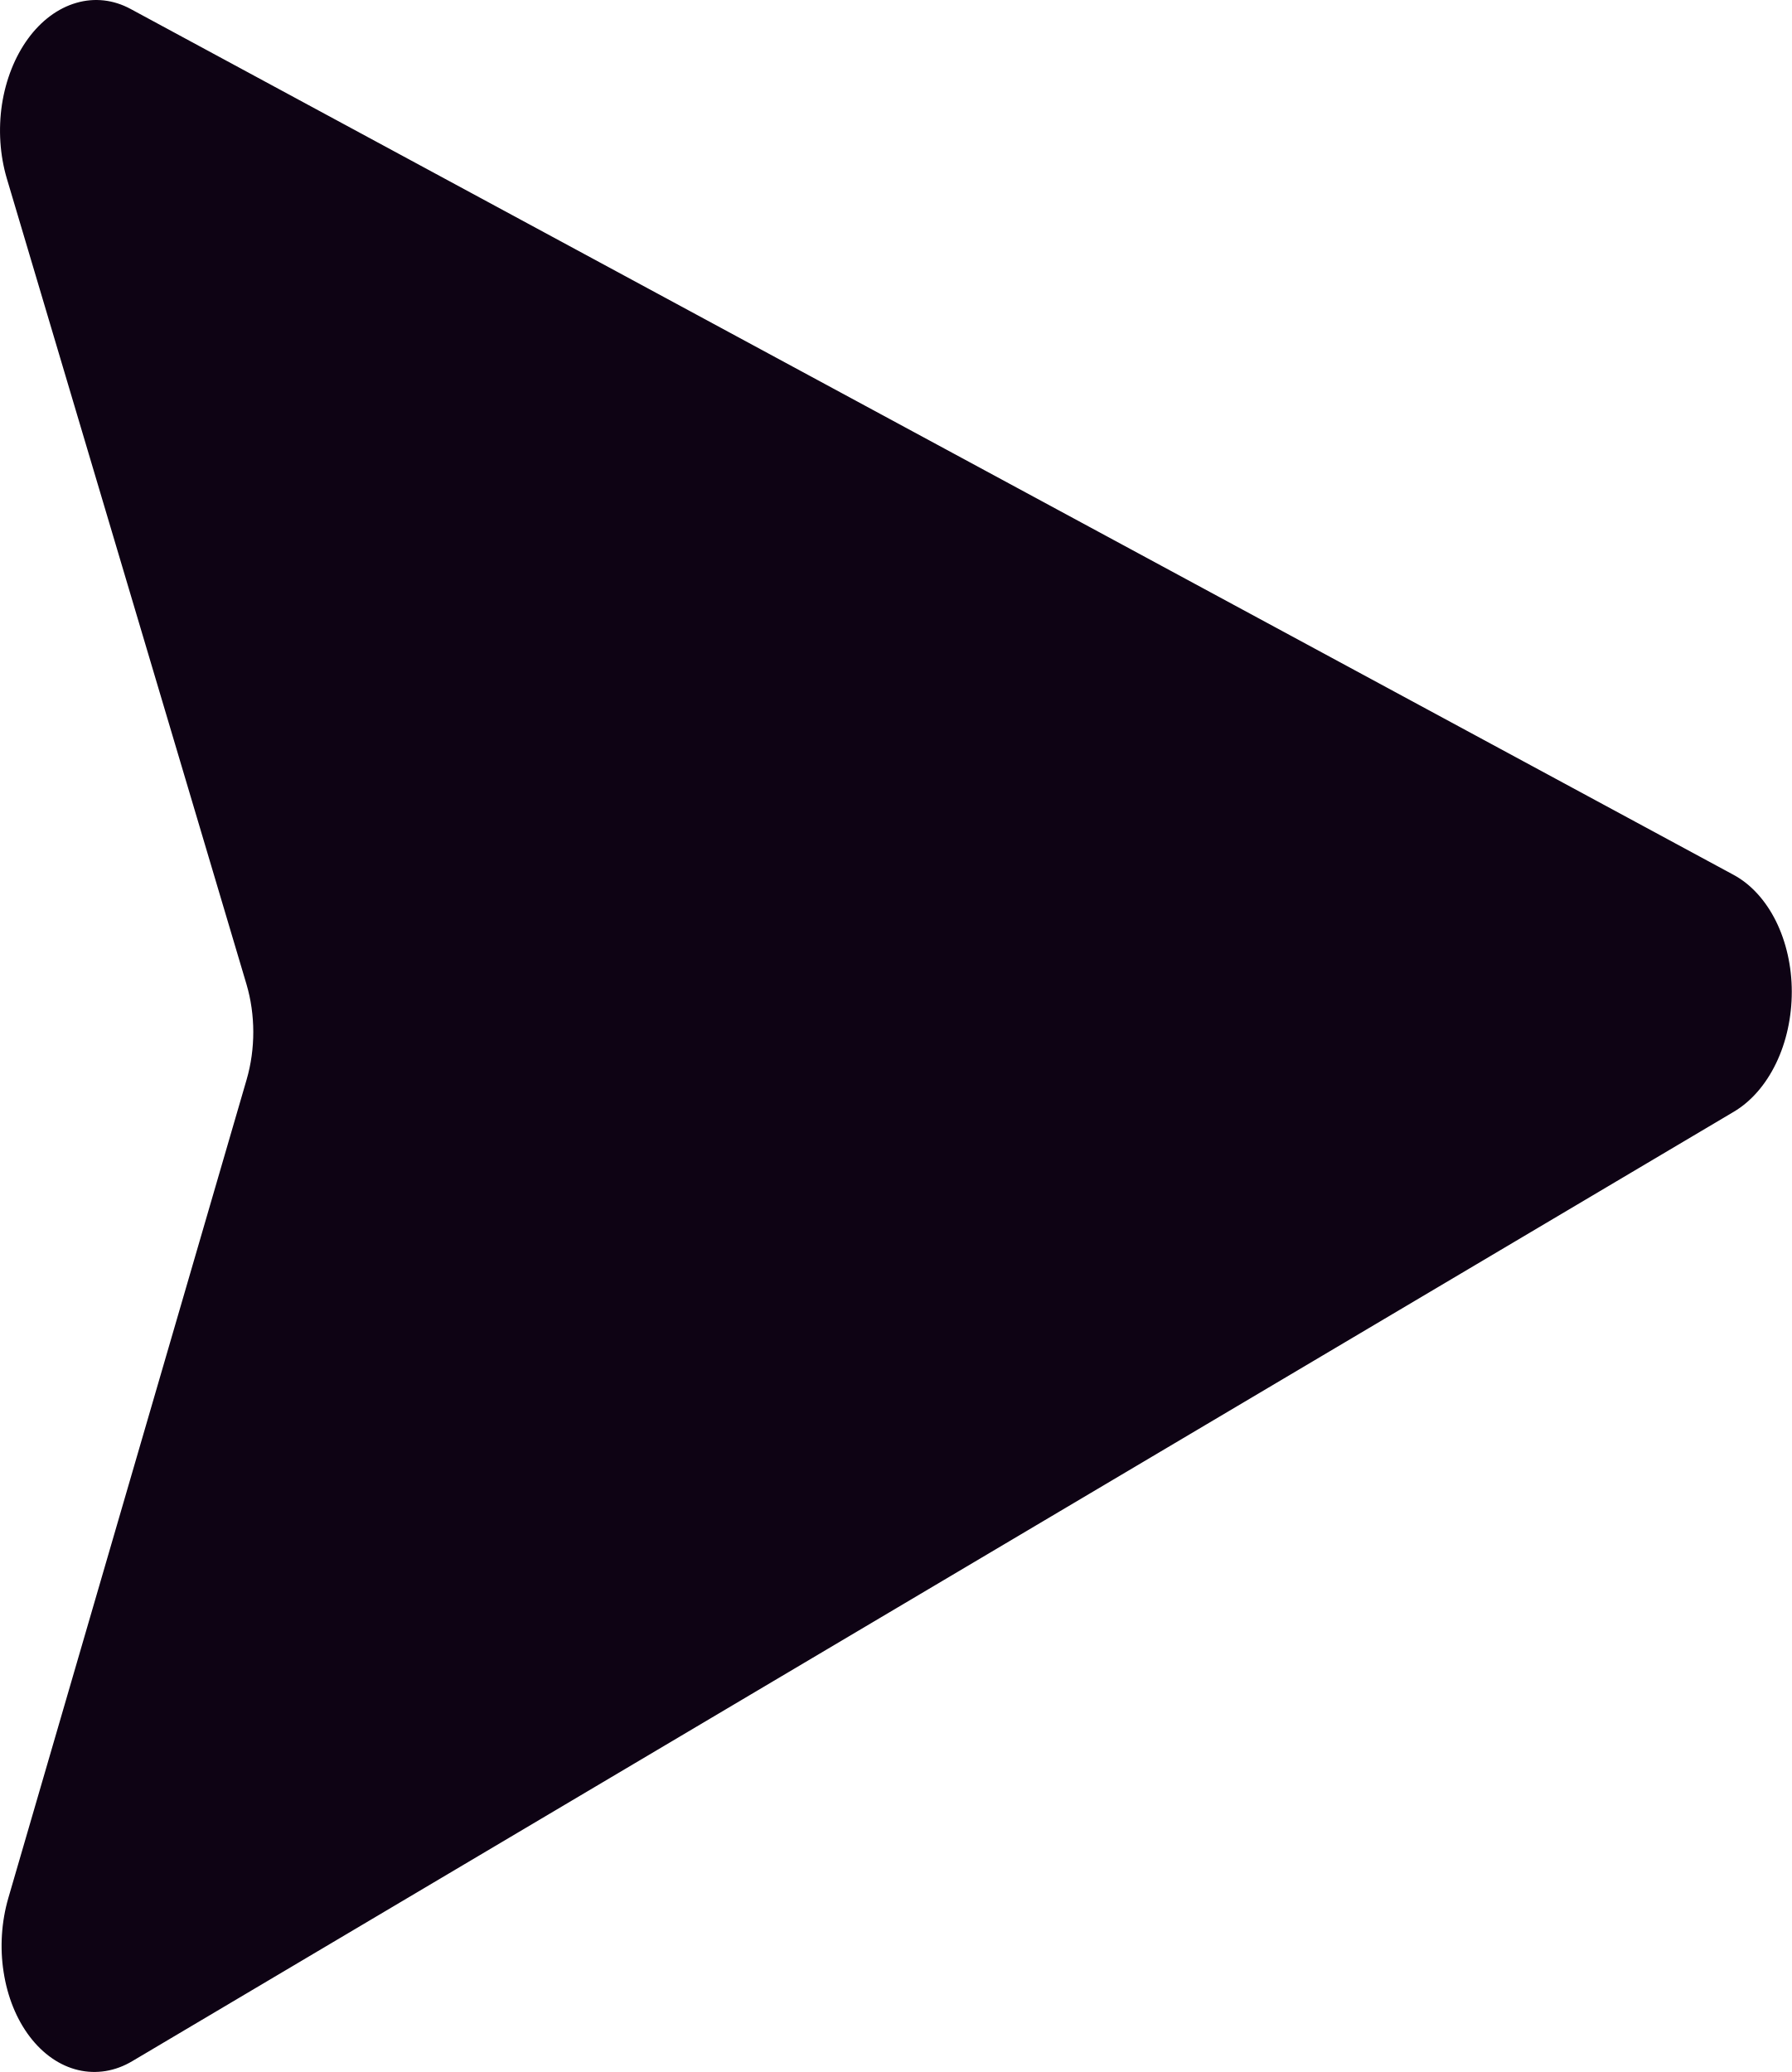
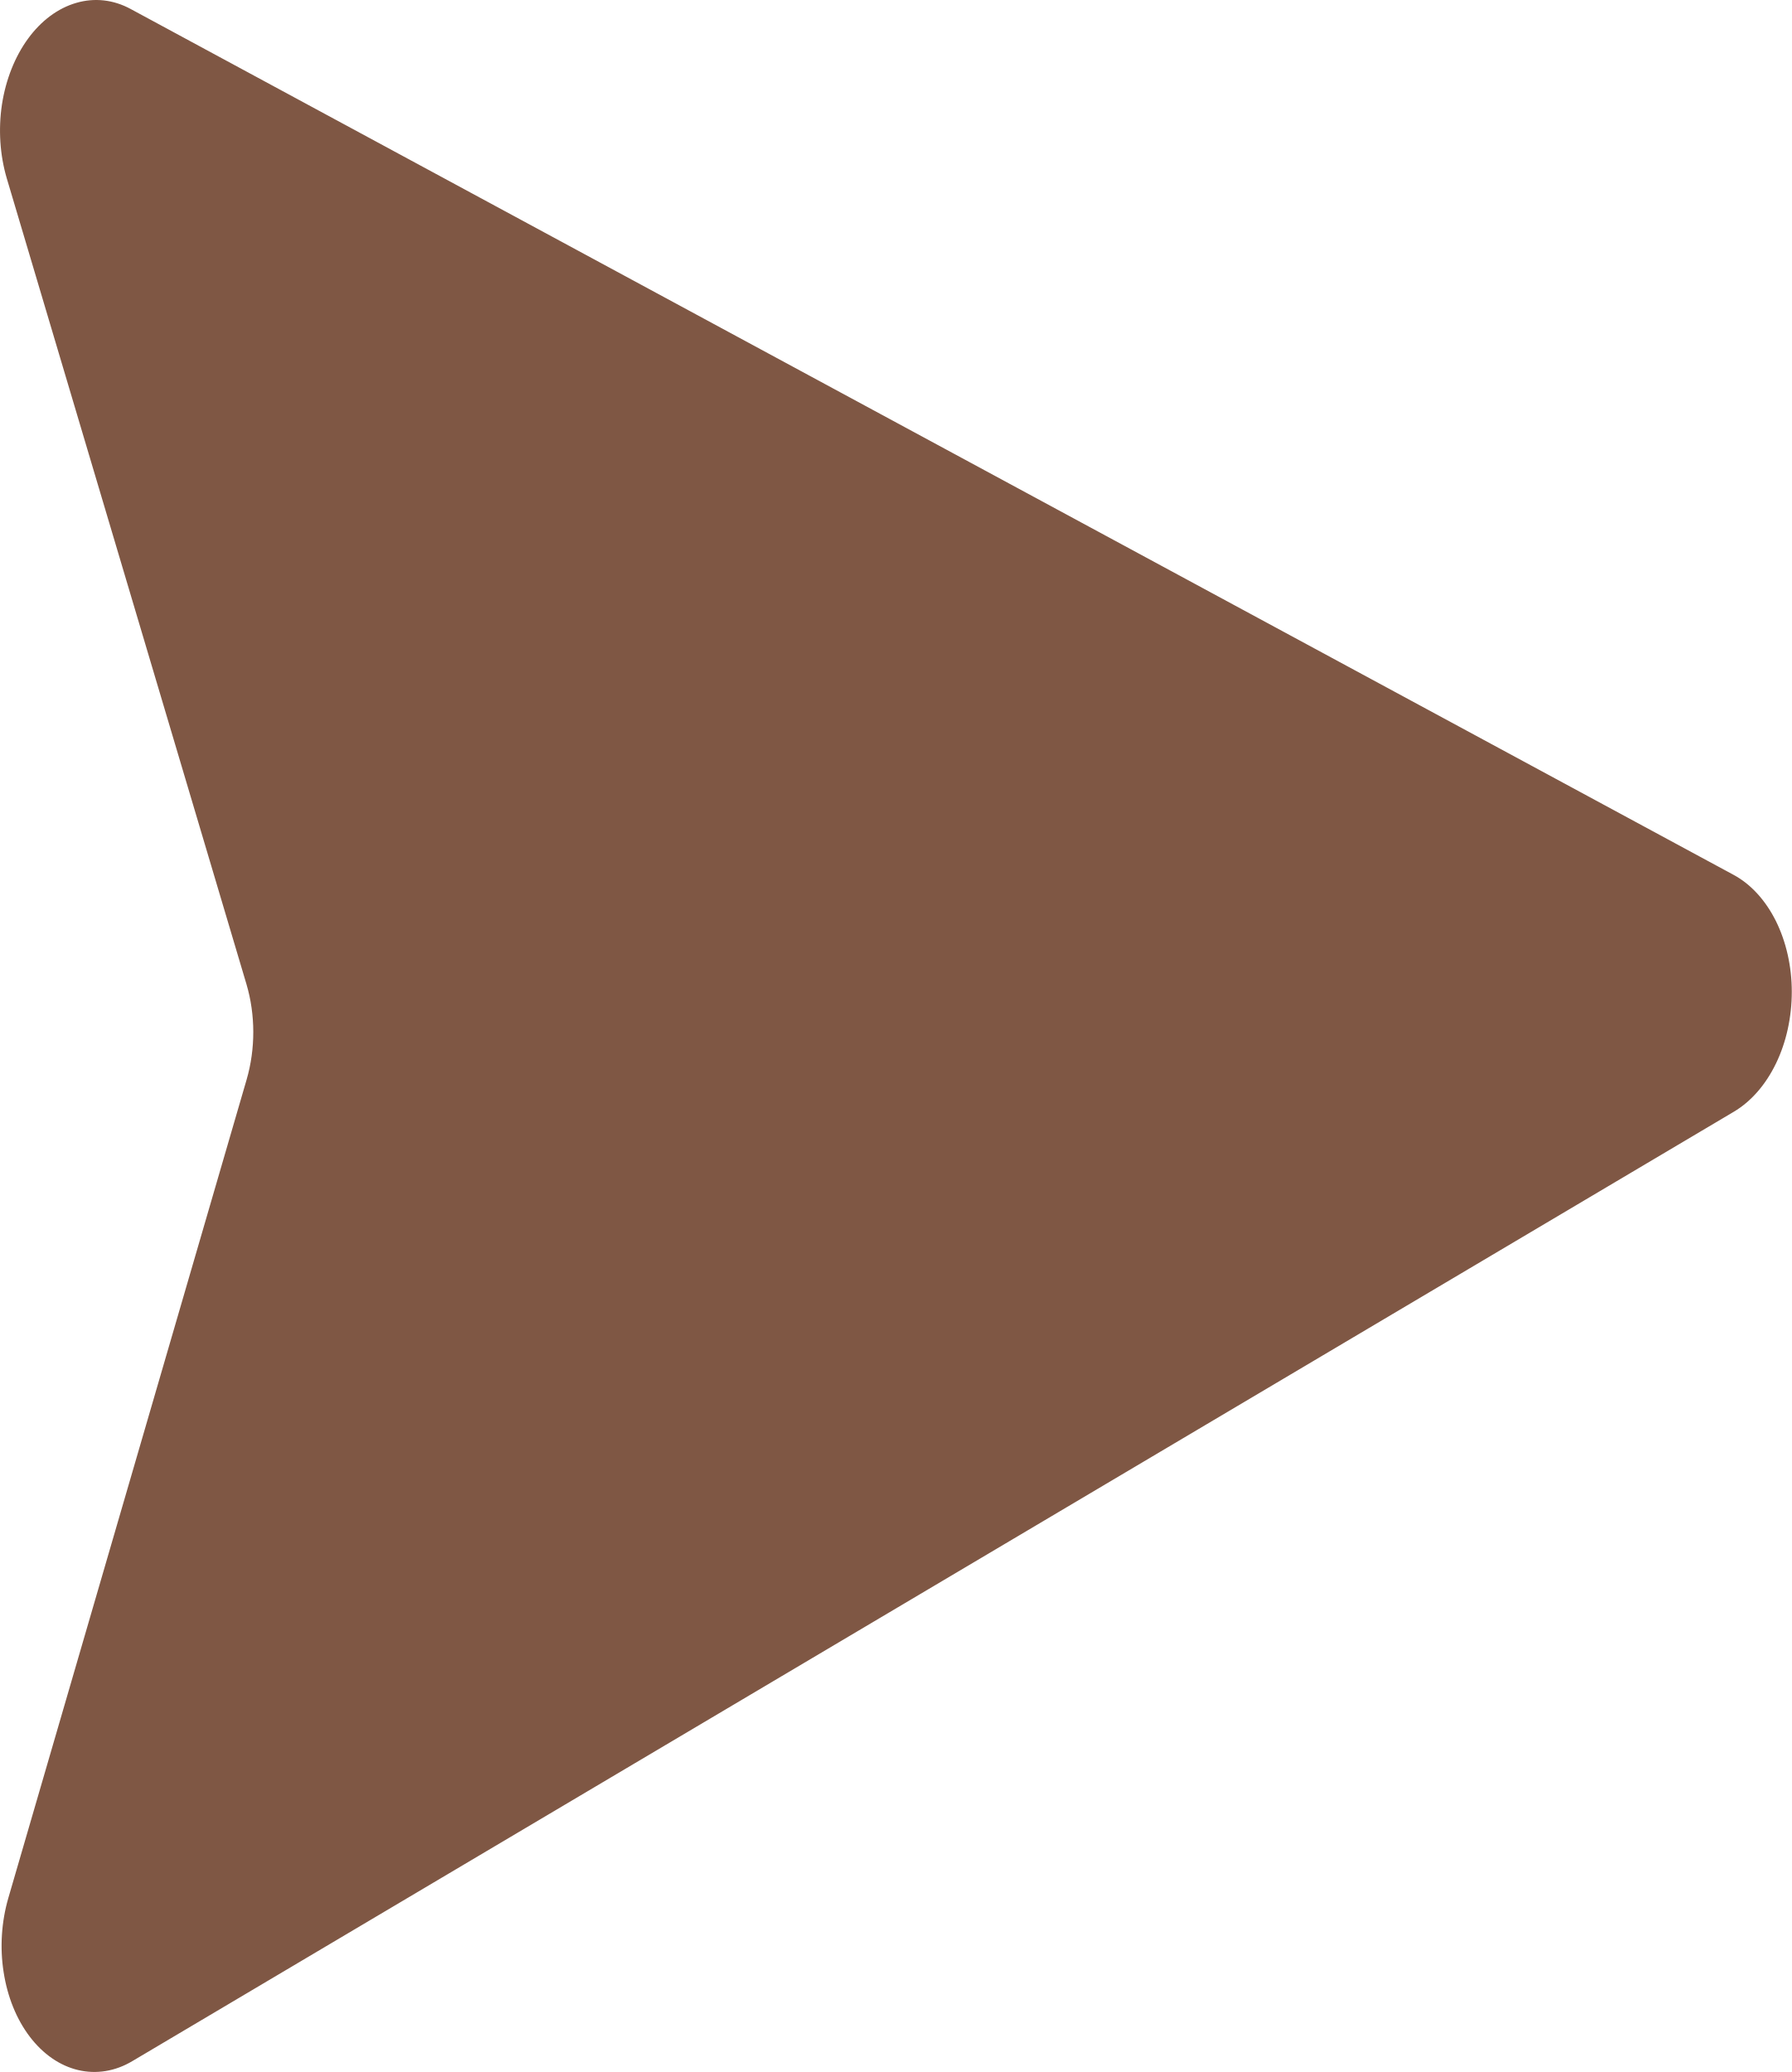
<svg xmlns="http://www.w3.org/2000/svg" preserveAspectRatio="none" overflow="visible" style="display: block;" width="21.166" height="24.478" viewBox="0 0 21.166 24.478" fill="none">
-   <path id="Vector" fill-rule="evenodd" clip-rule="evenodd" d="M20.481 13.134C20.684 13.014 20.858 12.815 20.98 12.562C21.102 12.31 21.166 12.015 21.166 11.716C21.166 11.417 21.1 11.126 20.978 10.88C20.855 10.634 20.681 10.444 20.478 10.335L1.543 0.106C1.34 -0.004 1.117 -0.029 0.901 0.034C0.686 0.096 0.487 0.243 0.331 0.457C0.175 0.671 0.068 0.942 0.023 1.235C-0.021 1.529 -0.001 1.832 0.08 2.107L2.912 11.629C3.018 11.988 3.019 12.391 2.913 12.755L0.098 22.424C0.017 22.704 -0.003 23.008 0.043 23.299C0.088 23.59 0.195 23.855 0.352 24.061C0.509 24.267 0.707 24.404 0.923 24.455C1.138 24.506 1.362 24.47 1.564 24.349L20.481 13.134Z" fill="#0E0314" />
+   <path id="Vector" fill-rule="evenodd" clip-rule="evenodd" d="M20.481 13.134C20.684 13.014 20.858 12.815 20.98 12.562C21.102 12.31 21.166 12.015 21.166 11.716C21.166 11.417 21.1 11.126 20.978 10.88C20.855 10.634 20.681 10.444 20.478 10.335L1.543 0.106C1.34 -0.004 1.117 -0.029 0.901 0.034C0.686 0.096 0.487 0.243 0.331 0.457C0.175 0.671 0.068 0.942 0.023 1.235C-0.021 1.529 -0.001 1.832 0.08 2.107L2.912 11.629C3.018 11.988 3.019 12.391 2.913 12.755L0.098 22.424C0.017 22.704 -0.003 23.008 0.043 23.299C0.088 23.59 0.195 23.855 0.352 24.061C0.509 24.267 0.707 24.404 0.923 24.455C1.138 24.506 1.362 24.47 1.564 24.349L20.481 13.134Z" fill="#7F5744" />
</svg>
